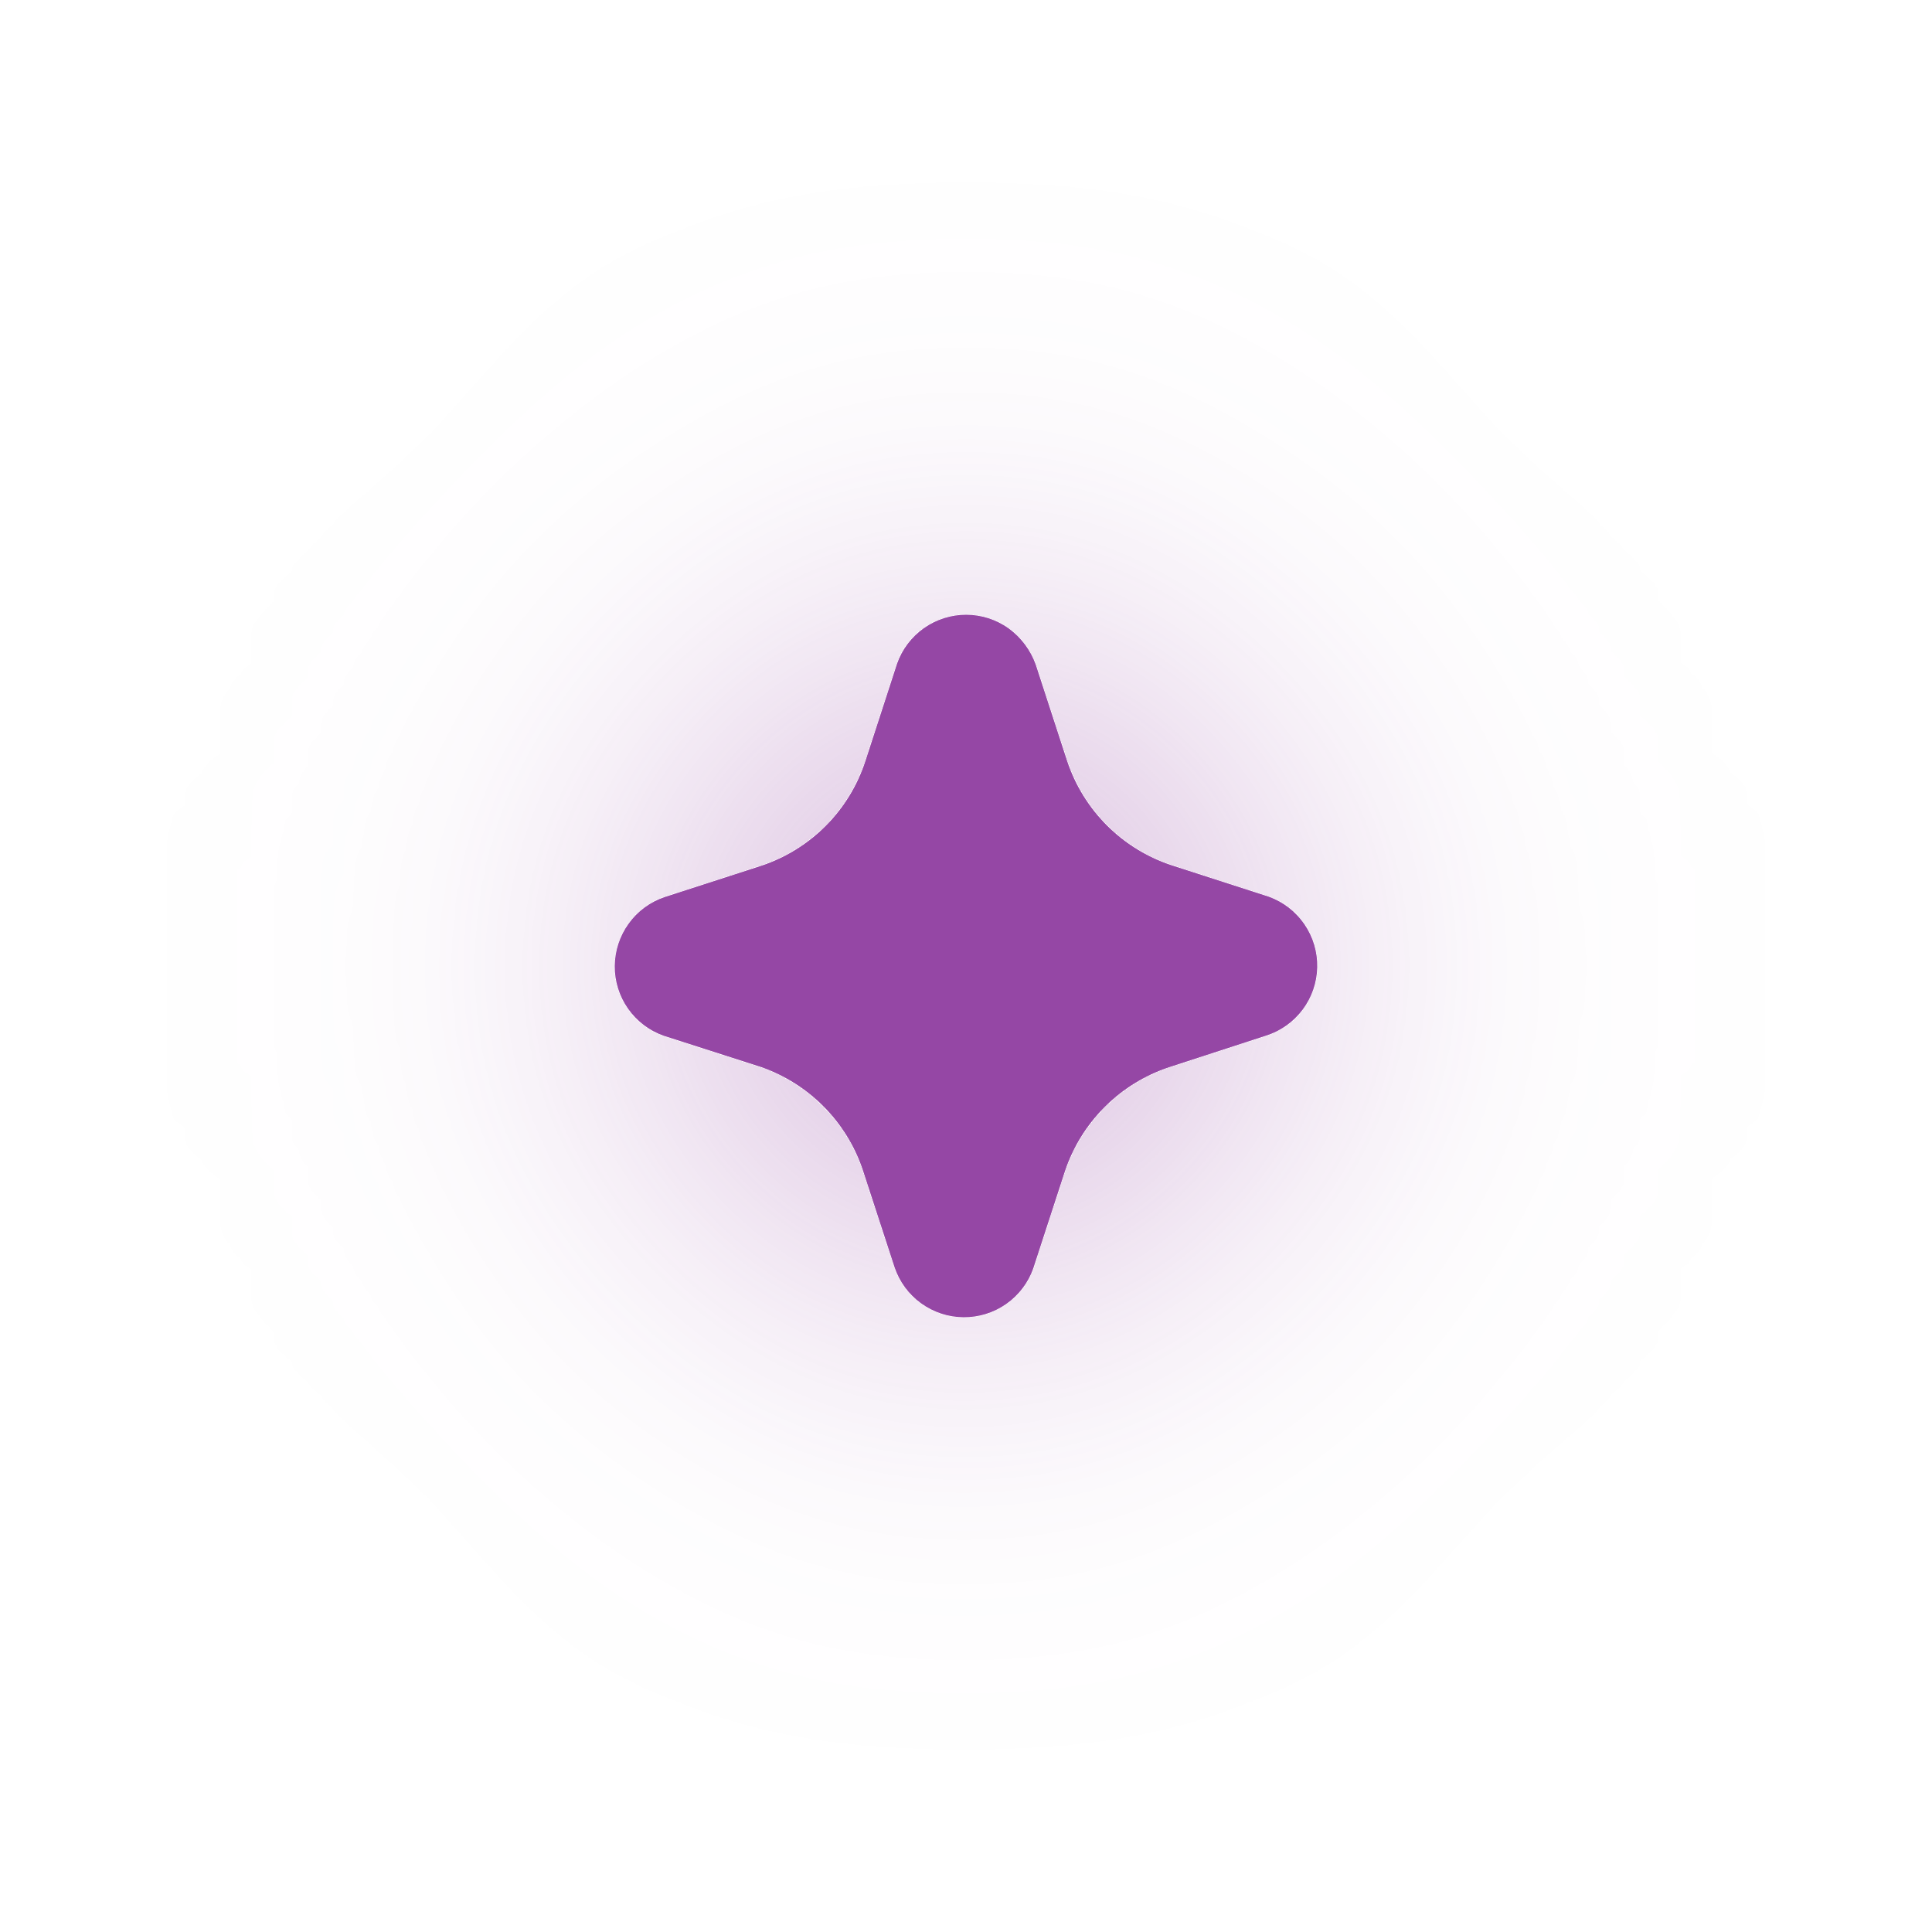
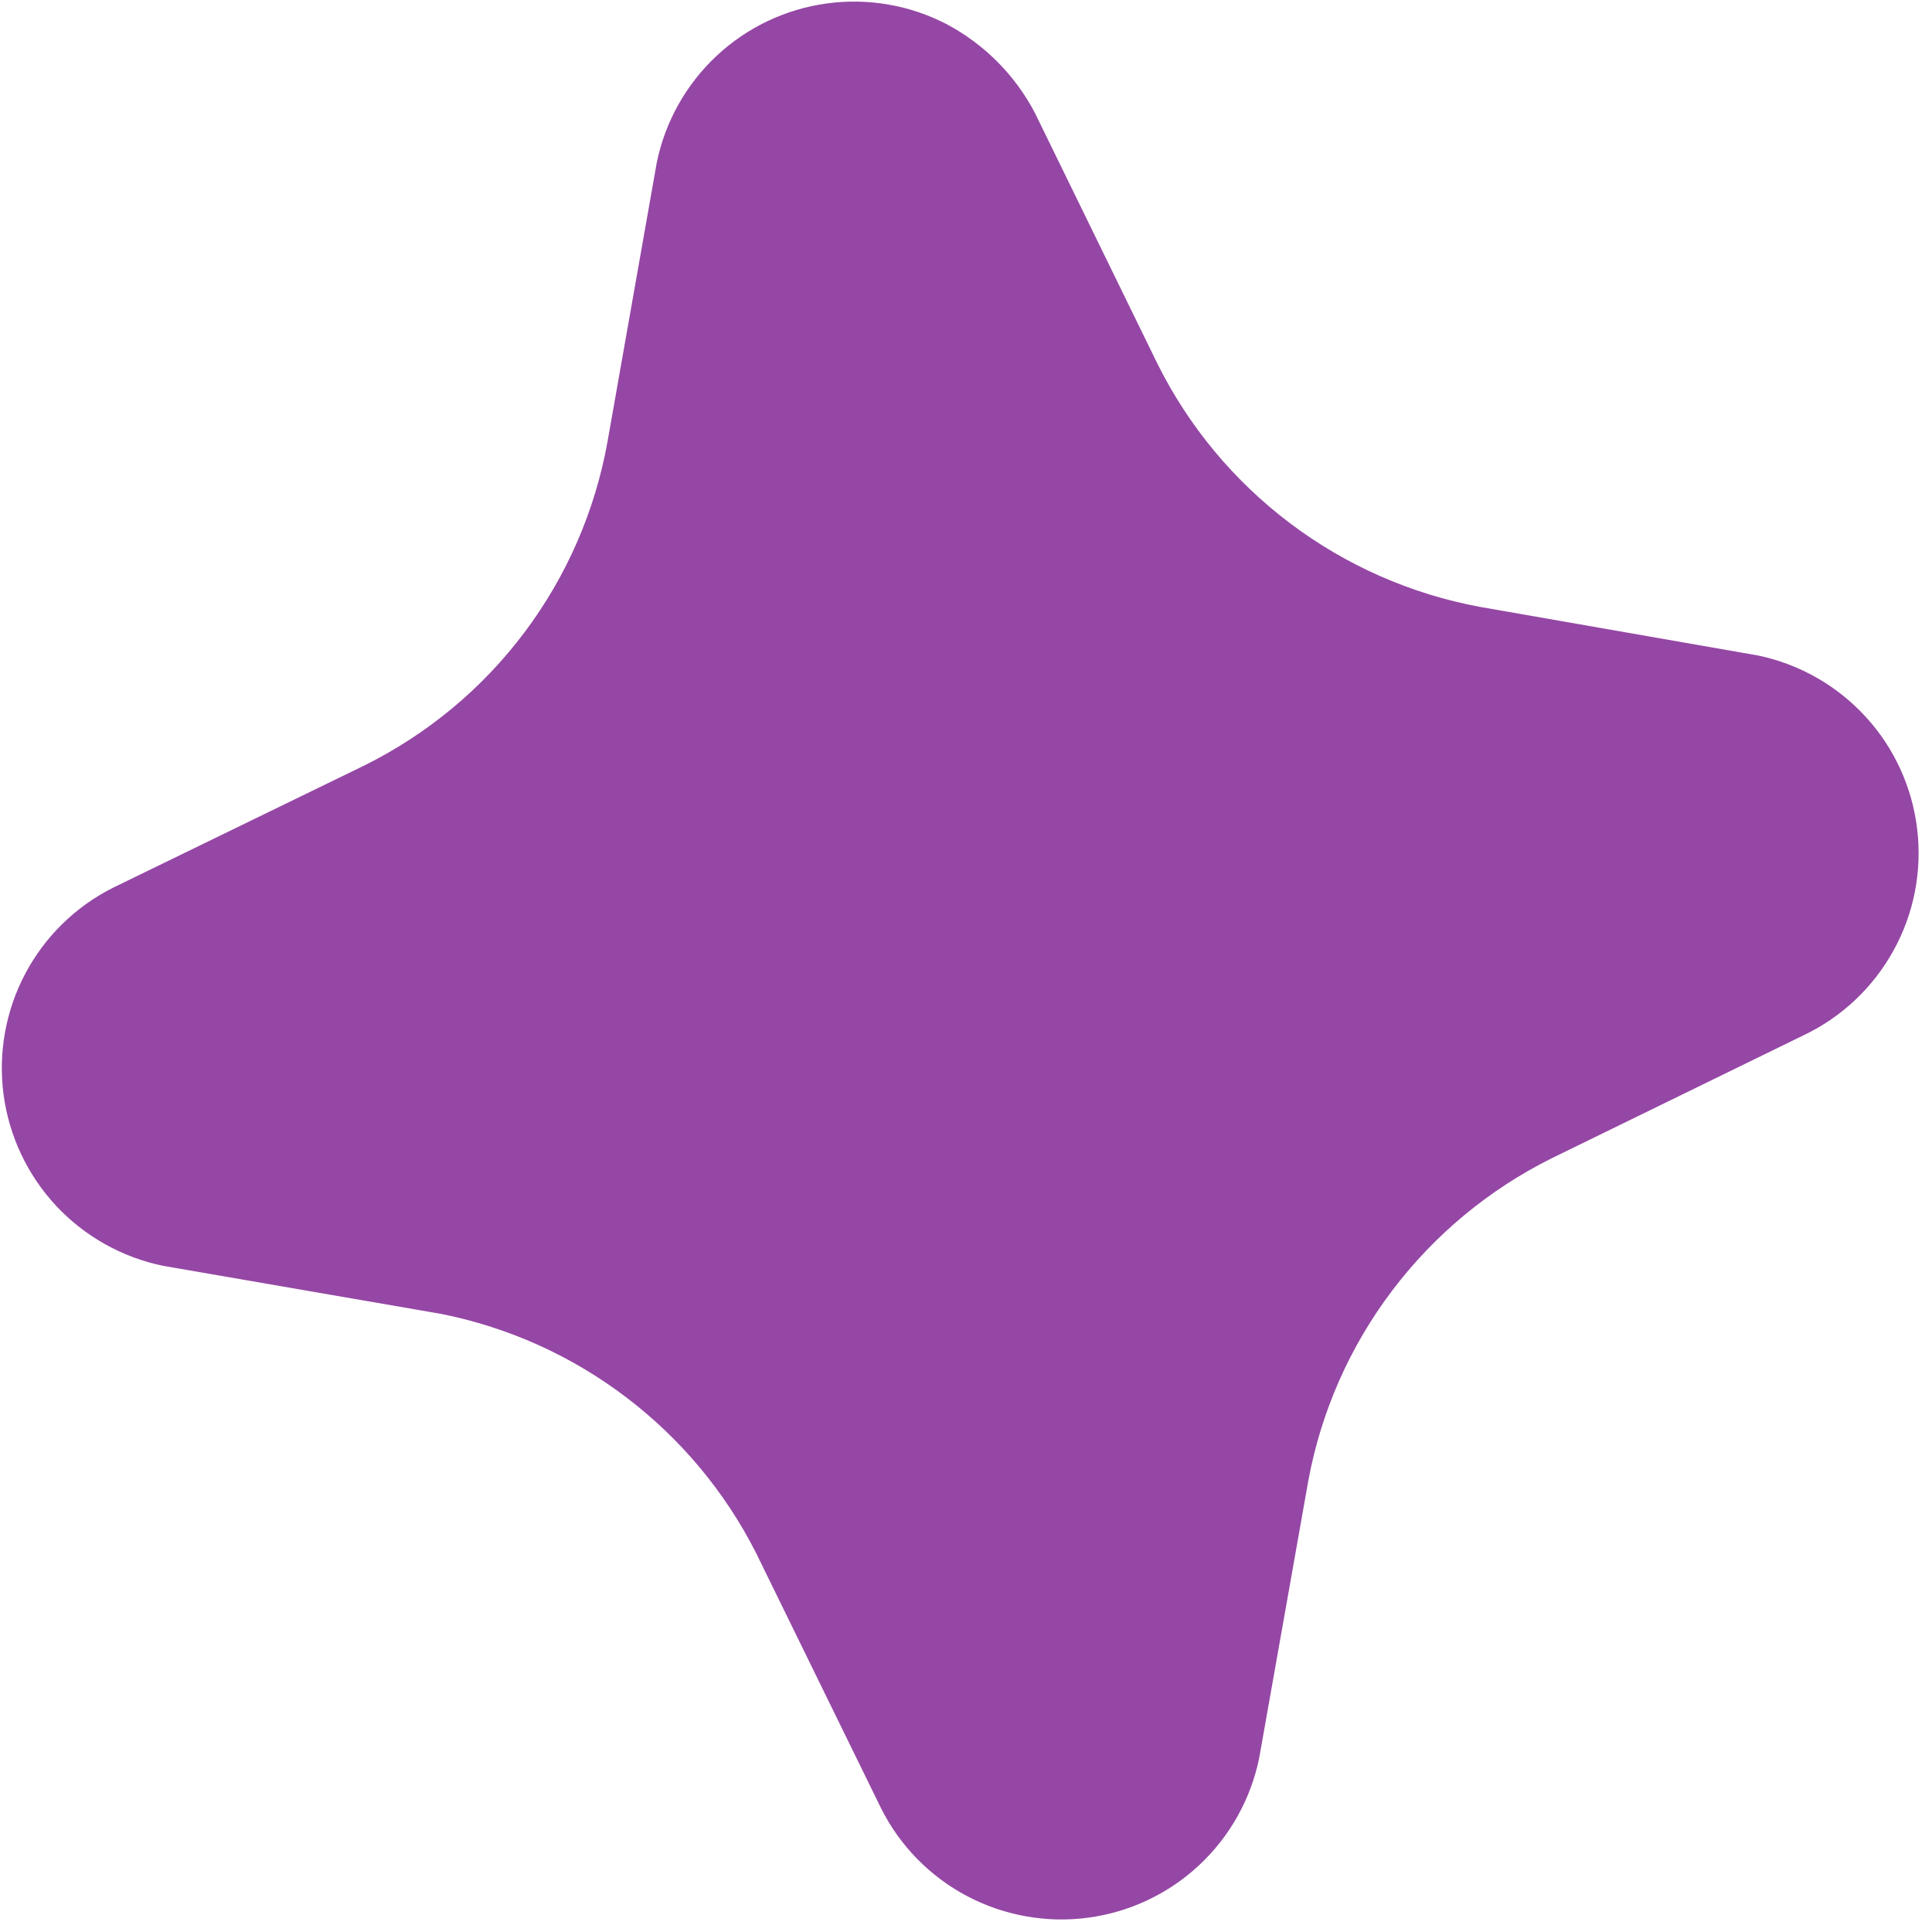
- <svg xmlns="http://www.w3.org/2000/svg" width="88" height="88" viewBox="0 0 88 88" fill="none">
-   <g filter="url(#filter0_d_5154_604)">
-     <path d="M42.084 28.609C42.649 28.211 43.323 27.998 44.014 28C44.704 28.002 45.377 28.218 45.94 28.619C46.51 29.035 46.942 29.611 47.179 30.277L48.61 34.67C48.977 35.771 49.596 36.772 50.416 37.593C51.237 38.415 52.238 39.034 53.339 39.403L57.793 40.843C58.452 41.081 59.019 41.52 59.414 42.097C59.81 42.674 60.015 43.361 59.999 44.061C59.984 44.761 59.749 45.438 59.328 45.997C58.907 46.556 58.321 46.969 57.652 47.178L53.25 48.612C52.147 48.978 51.145 49.596 50.323 50.417C49.5 51.237 48.88 52.237 48.511 53.338L47.063 57.779C46.831 58.434 46.399 58.999 45.83 59.397C45.26 59.795 44.58 60.006 43.885 60C43.191 59.994 42.515 59.772 41.952 59.364C41.389 58.956 40.968 58.383 40.746 57.725L39.283 53.245C38.916 52.174 38.31 51.2 37.511 50.396C36.712 49.592 35.742 48.98 34.672 48.605L30.221 47.175C29.567 46.942 29.002 46.511 28.603 45.941C28.205 45.372 27.994 44.693 28 43.999C28.006 43.304 28.228 42.629 28.635 42.066C29.042 41.503 29.614 41.081 30.273 40.859L34.672 39.435C35.78 39.067 36.786 38.445 37.61 37.618C38.434 36.791 39.052 35.782 39.414 34.673L40.861 30.222C41.092 29.569 41.521 29.006 42.084 28.609Z" fill="#9547A5" />
-   </g>
-   <defs>
-     <filter id="filter0_d_5154_604" x="0" y="0" width="88" height="88" filterUnits="userSpaceOnUse" color-interpolation-filters="sRGB">
-       <feFlood flood-opacity="0" result="BackgroundImageFix" />
-       <feColorMatrix in="SourceAlpha" type="matrix" values="0 0 0 0 0 0 0 0 0 0 0 0 0 0 0 0 0 0 127 0" result="hardAlpha" />
-       <feOffset />
-       <feGaussianBlur stdDeviation="14" />
-       <feComposite in2="hardAlpha" operator="out" />
-       <feColorMatrix type="matrix" values="0 0 0 0 0.561 0 0 0 0 0.231 0 0 0 0 0.62 0 0 0 0.5 0" />
-       <feBlend mode="normal" in2="BackgroundImageFix" result="effect1_dropShadow_5154_604" />
-       <feBlend mode="normal" in="SourceGraphic" in2="effect1_dropShadow_5154_604" result="shape" />
-     </filter>
-   </defs>
+ <svg xmlns="http://www.w3.org/2000/svg" width="26" height="26" viewBox="0 0 26 26" fill="none">
+   <path d="M9.64 0.755C10.049 0.371 10.568 0.123 11.123 0.047C11.679 -0.03 12.245 0.068 12.743 0.327C13.249 0.597 13.662 1.012 13.928 1.521L15.576 4.894C15.996 5.738 16.607 6.473 17.36 7.041C18.113 7.609 18.988 7.995 19.916 8.167L23.663 8.822C24.219 8.939 24.725 9.228 25.109 9.648C25.493 10.067 25.735 10.597 25.801 11.162C25.868 11.726 25.756 12.298 25.48 12.795C25.205 13.293 24.78 13.692 24.266 13.935L20.885 15.586C20.04 16.006 19.303 16.617 18.734 17.37C18.165 18.122 17.779 18.997 17.607 19.925L16.945 23.662C16.831 24.215 16.548 24.719 16.135 25.103C15.722 25.488 15.199 25.734 14.639 25.808C14.079 25.882 13.51 25.779 13.011 25.515C12.512 25.251 12.108 24.837 11.856 24.333L10.172 20.894C9.755 20.073 9.157 19.358 8.424 18.802C7.691 18.245 6.84 17.862 5.937 17.682L2.195 17.035C1.642 16.921 1.138 16.638 0.753 16.225C0.369 15.812 0.122 15.289 0.048 14.73C-0.026 14.171 0.076 13.602 0.34 13.103C0.604 12.604 1.017 12.2 1.522 11.946L4.9 10.303C5.75 9.882 6.49 9.268 7.059 8.509C7.628 7.751 8.011 6.869 8.177 5.936L8.838 2.191C8.95 1.64 9.232 1.138 9.64 0.755Z" fill="#9547A5" />
</svg>
